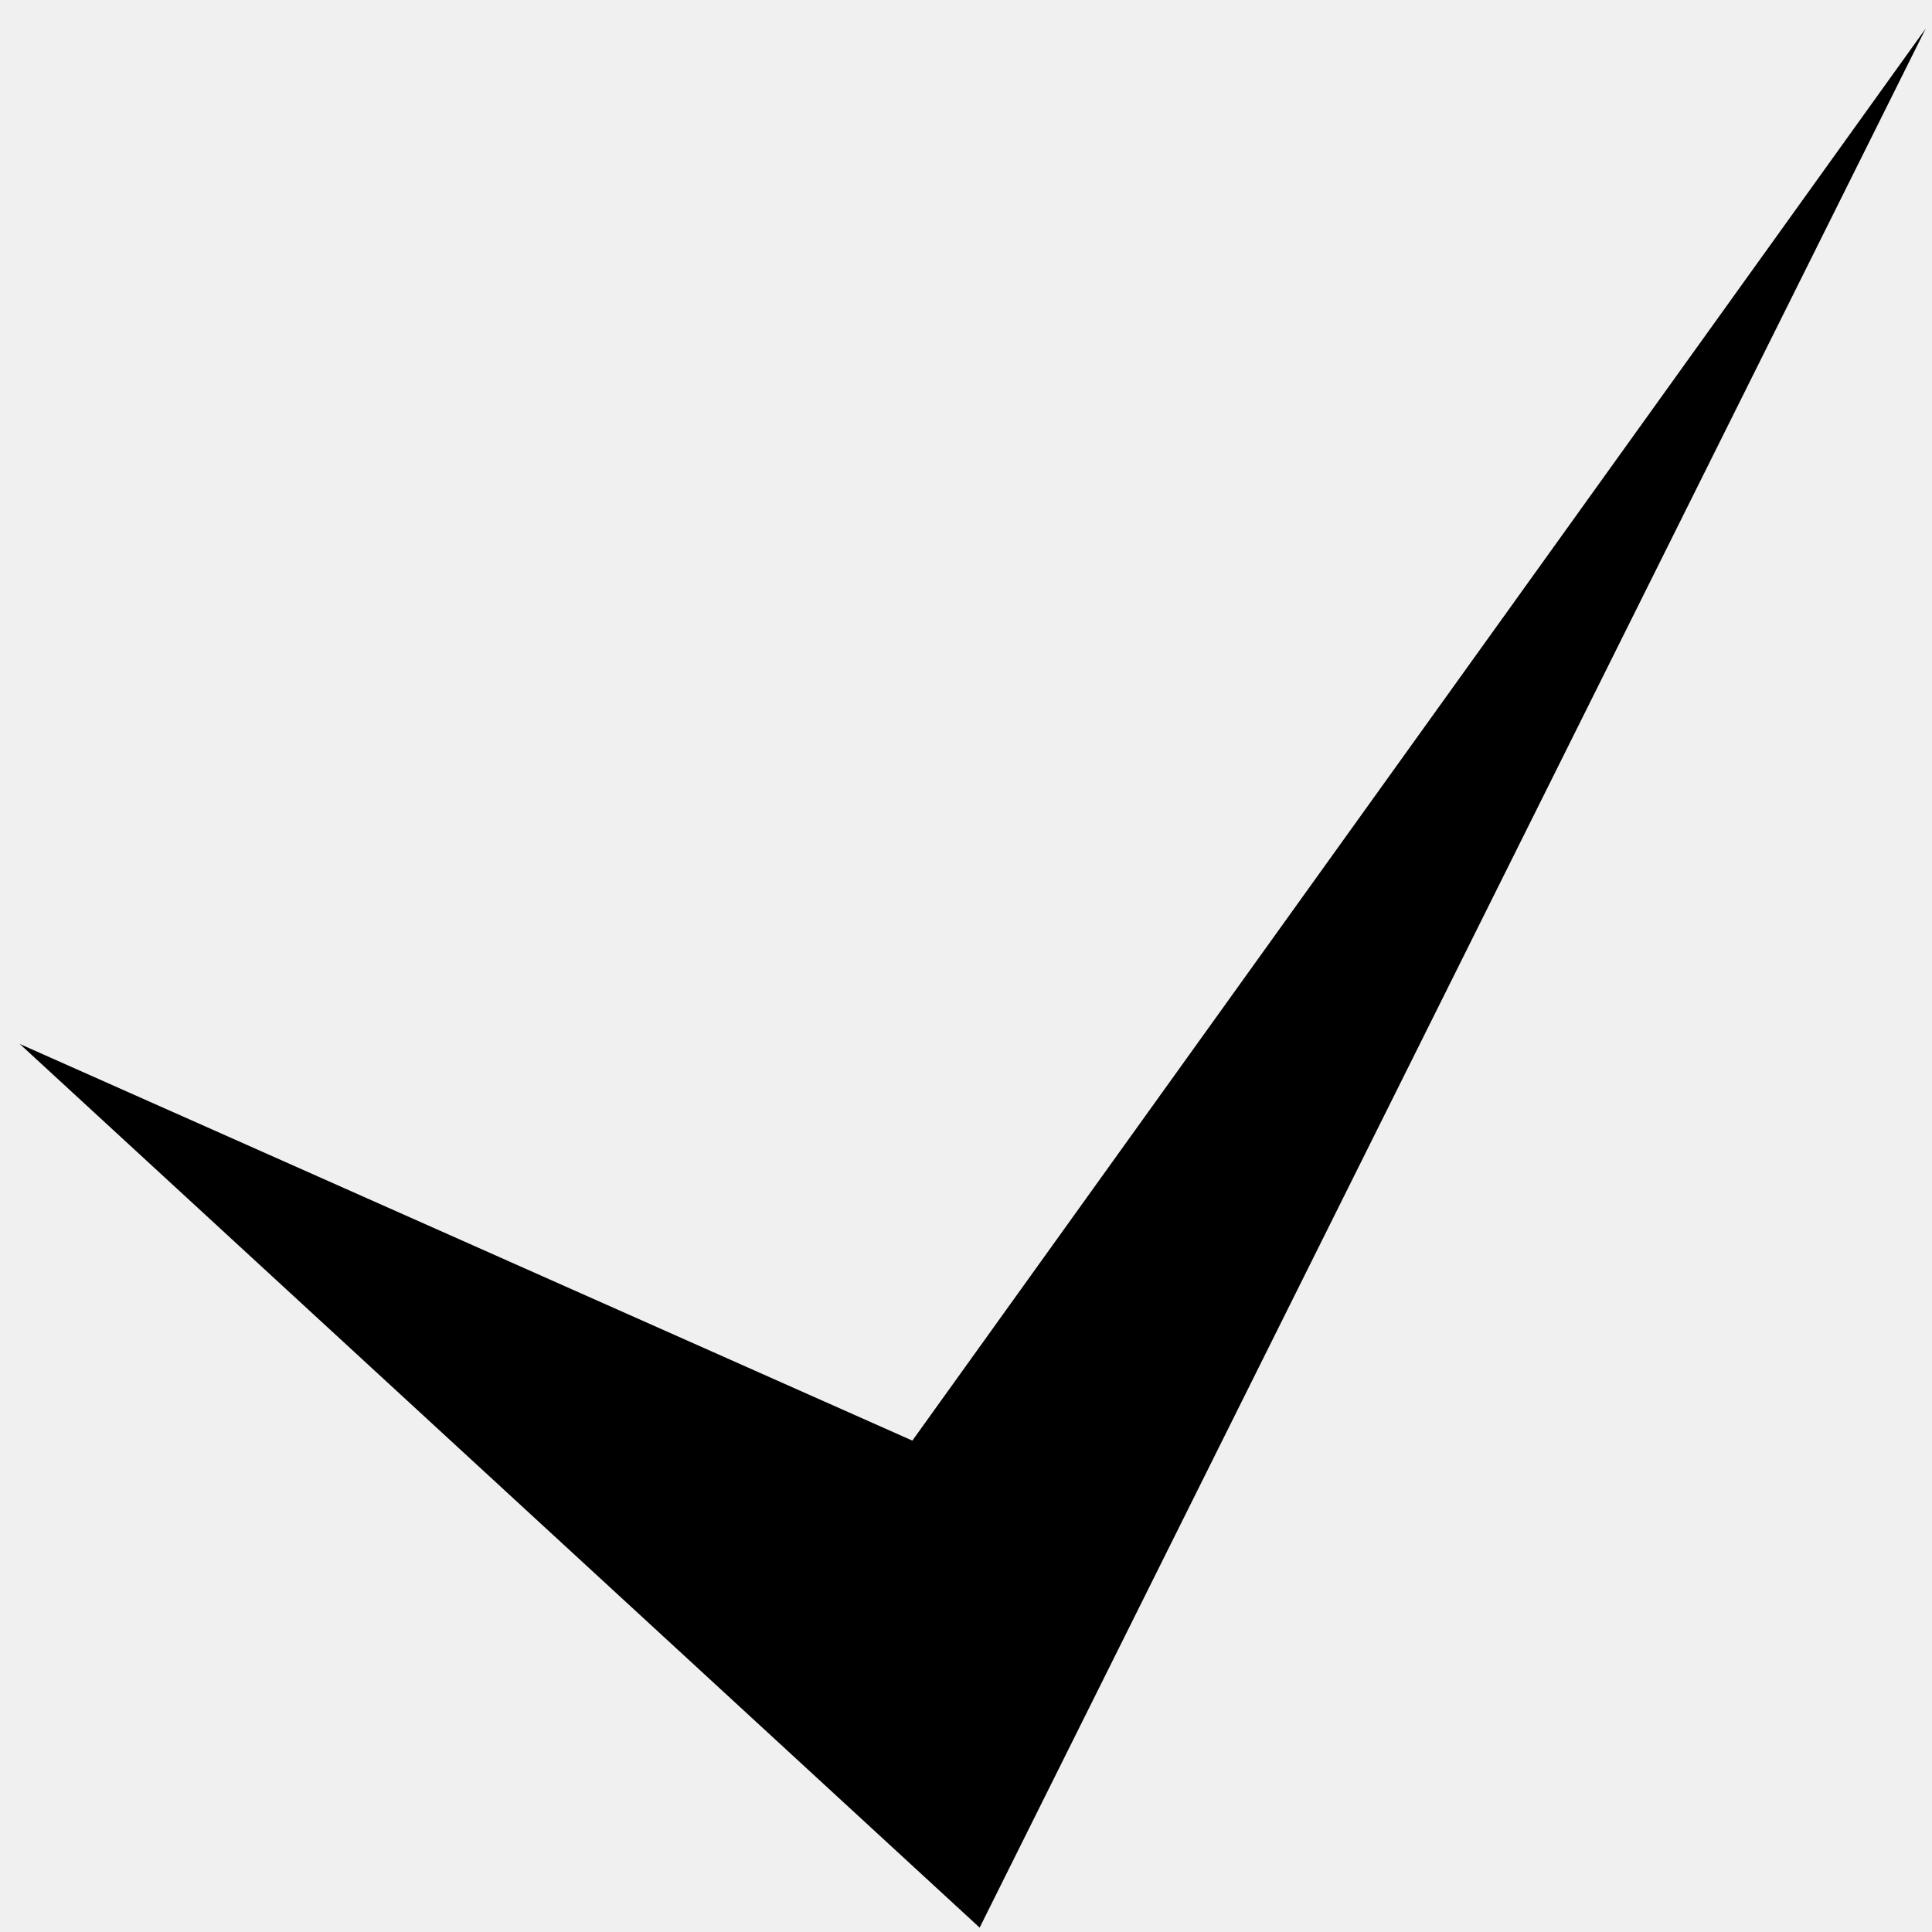
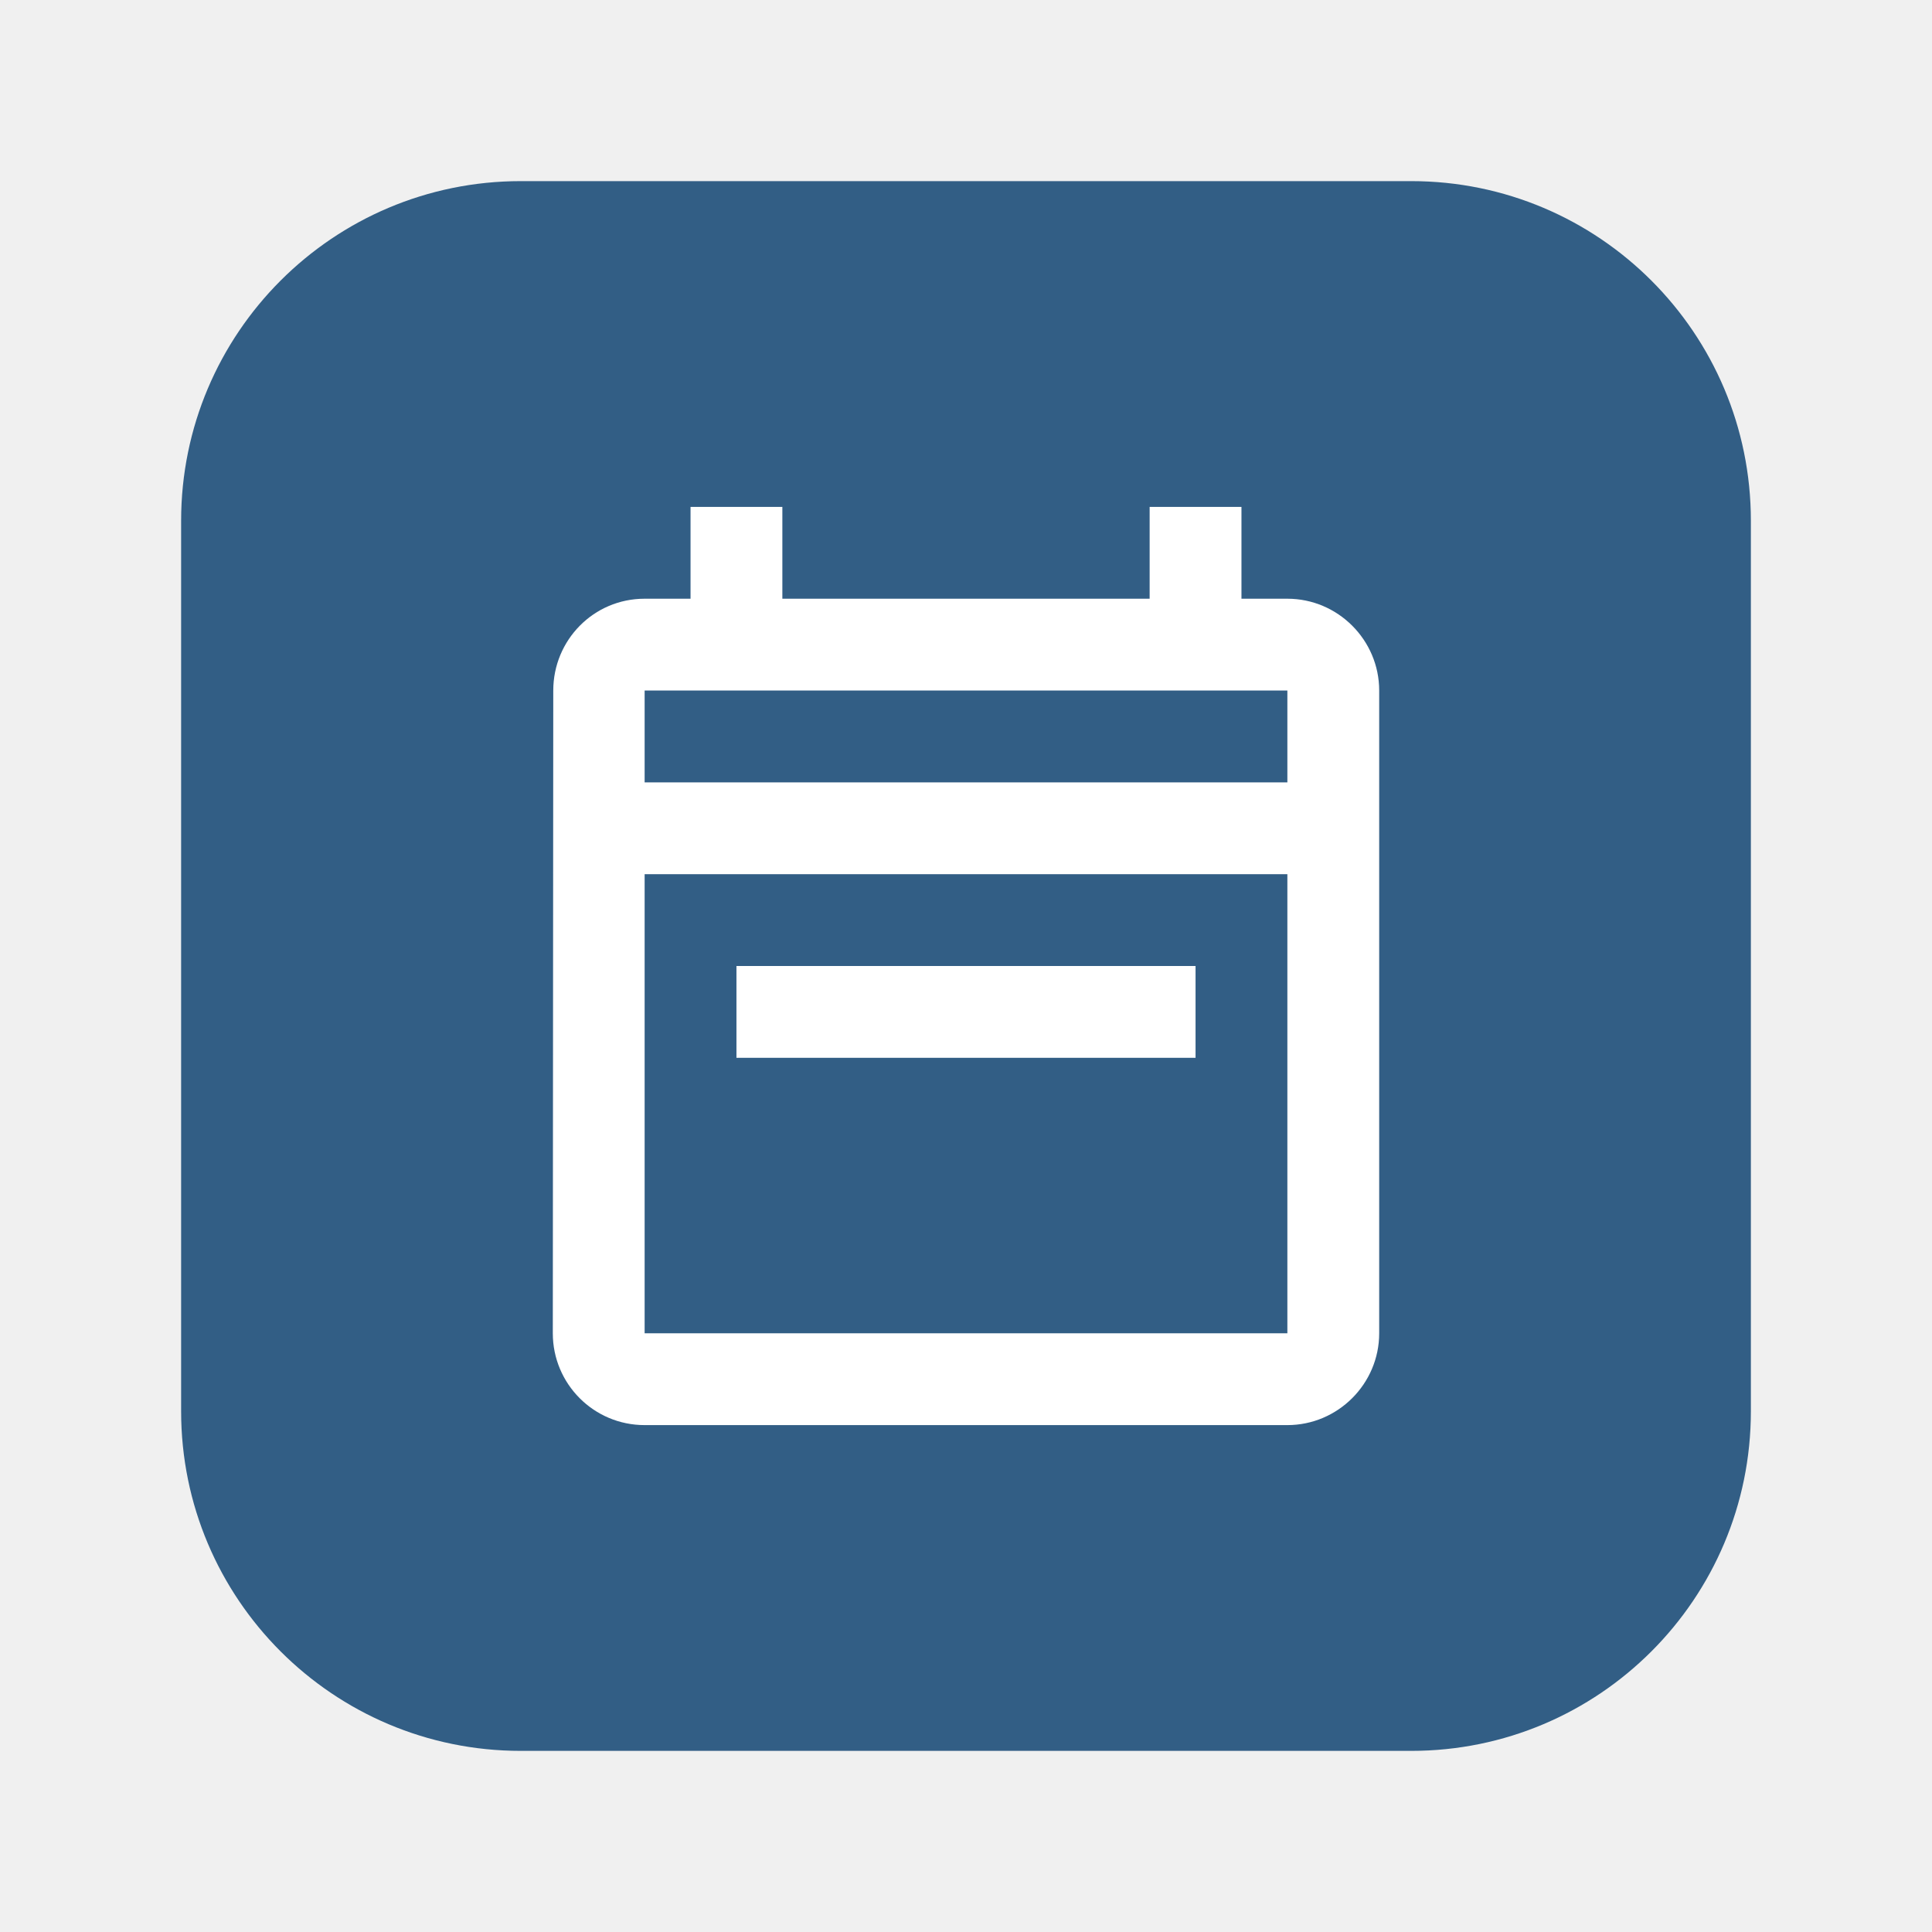
- <svg xmlns="http://www.w3.org/2000/svg" viewBox="0 0 64 64">
-   <path d="M 0.655,34.583 32.452,63.855 63.792,0.944 30.223,47.722 Z" id="path3395" style="fill-opacity:1;fill-rule:evenodd;stroke:none;stroke-width:1.468;stroke-linecap:butt;stroke-linejoin:bevel;stroke-miterlimit:13.8;stroke-dasharray:none;stroke-opacity:1" />
+ <svg xmlns="http://www.w3.org/2000/svg" width="1024" height="1024" viewBox="0 0 1024 1024">
+   <rect x="96" y="96" width="832" height="832" rx="180" fill="#325e85" />
+   <svg x="220" y="220" width="584" height="584" viewBox="0 0 24 24">
+     <path fill="#ffffff" d="M19 4h-1V2h-2v2H8V2H6v2H5c-1.11 0-1.99.9-1.99 2L3 20c0 1.1.89 2 2 2h14c1.1 0 2-.9 2-2V6c0-1.1-.9-2-2-2zm0 16H5V10h14v10zM5 8V6h14v2H5zm2 4h10v2H7v-2z" />
+   </svg>
</svg>
